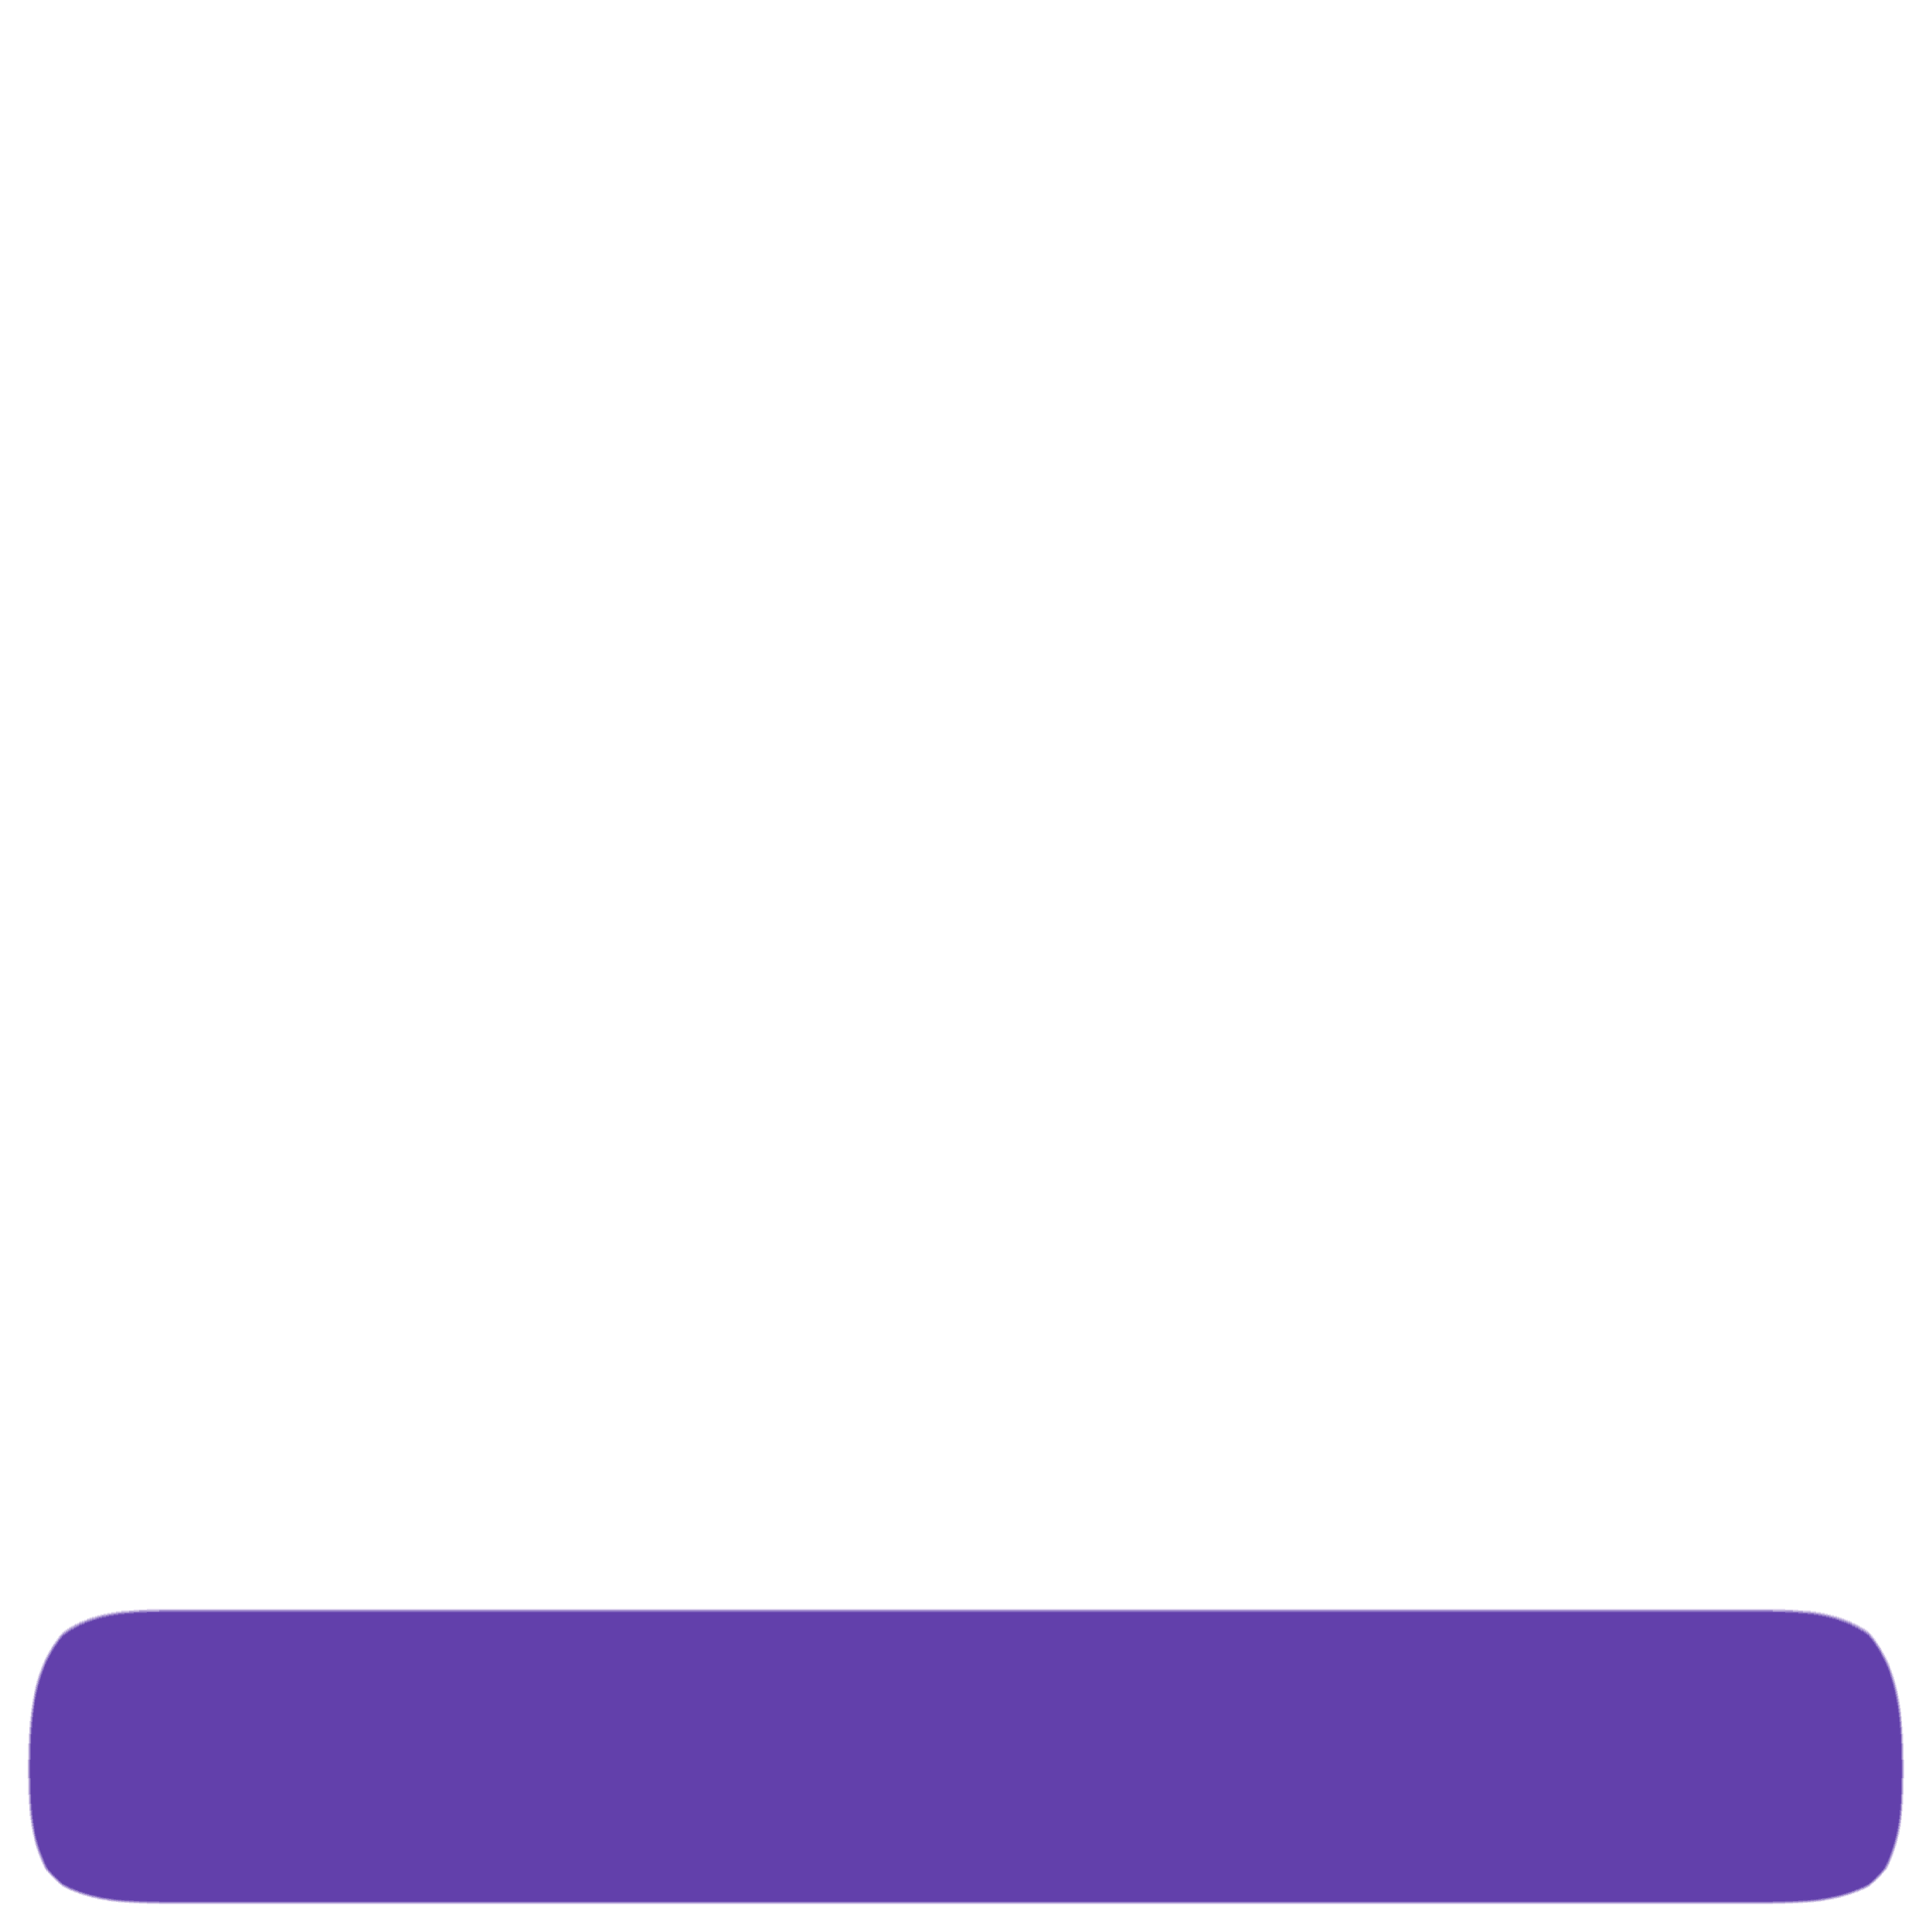
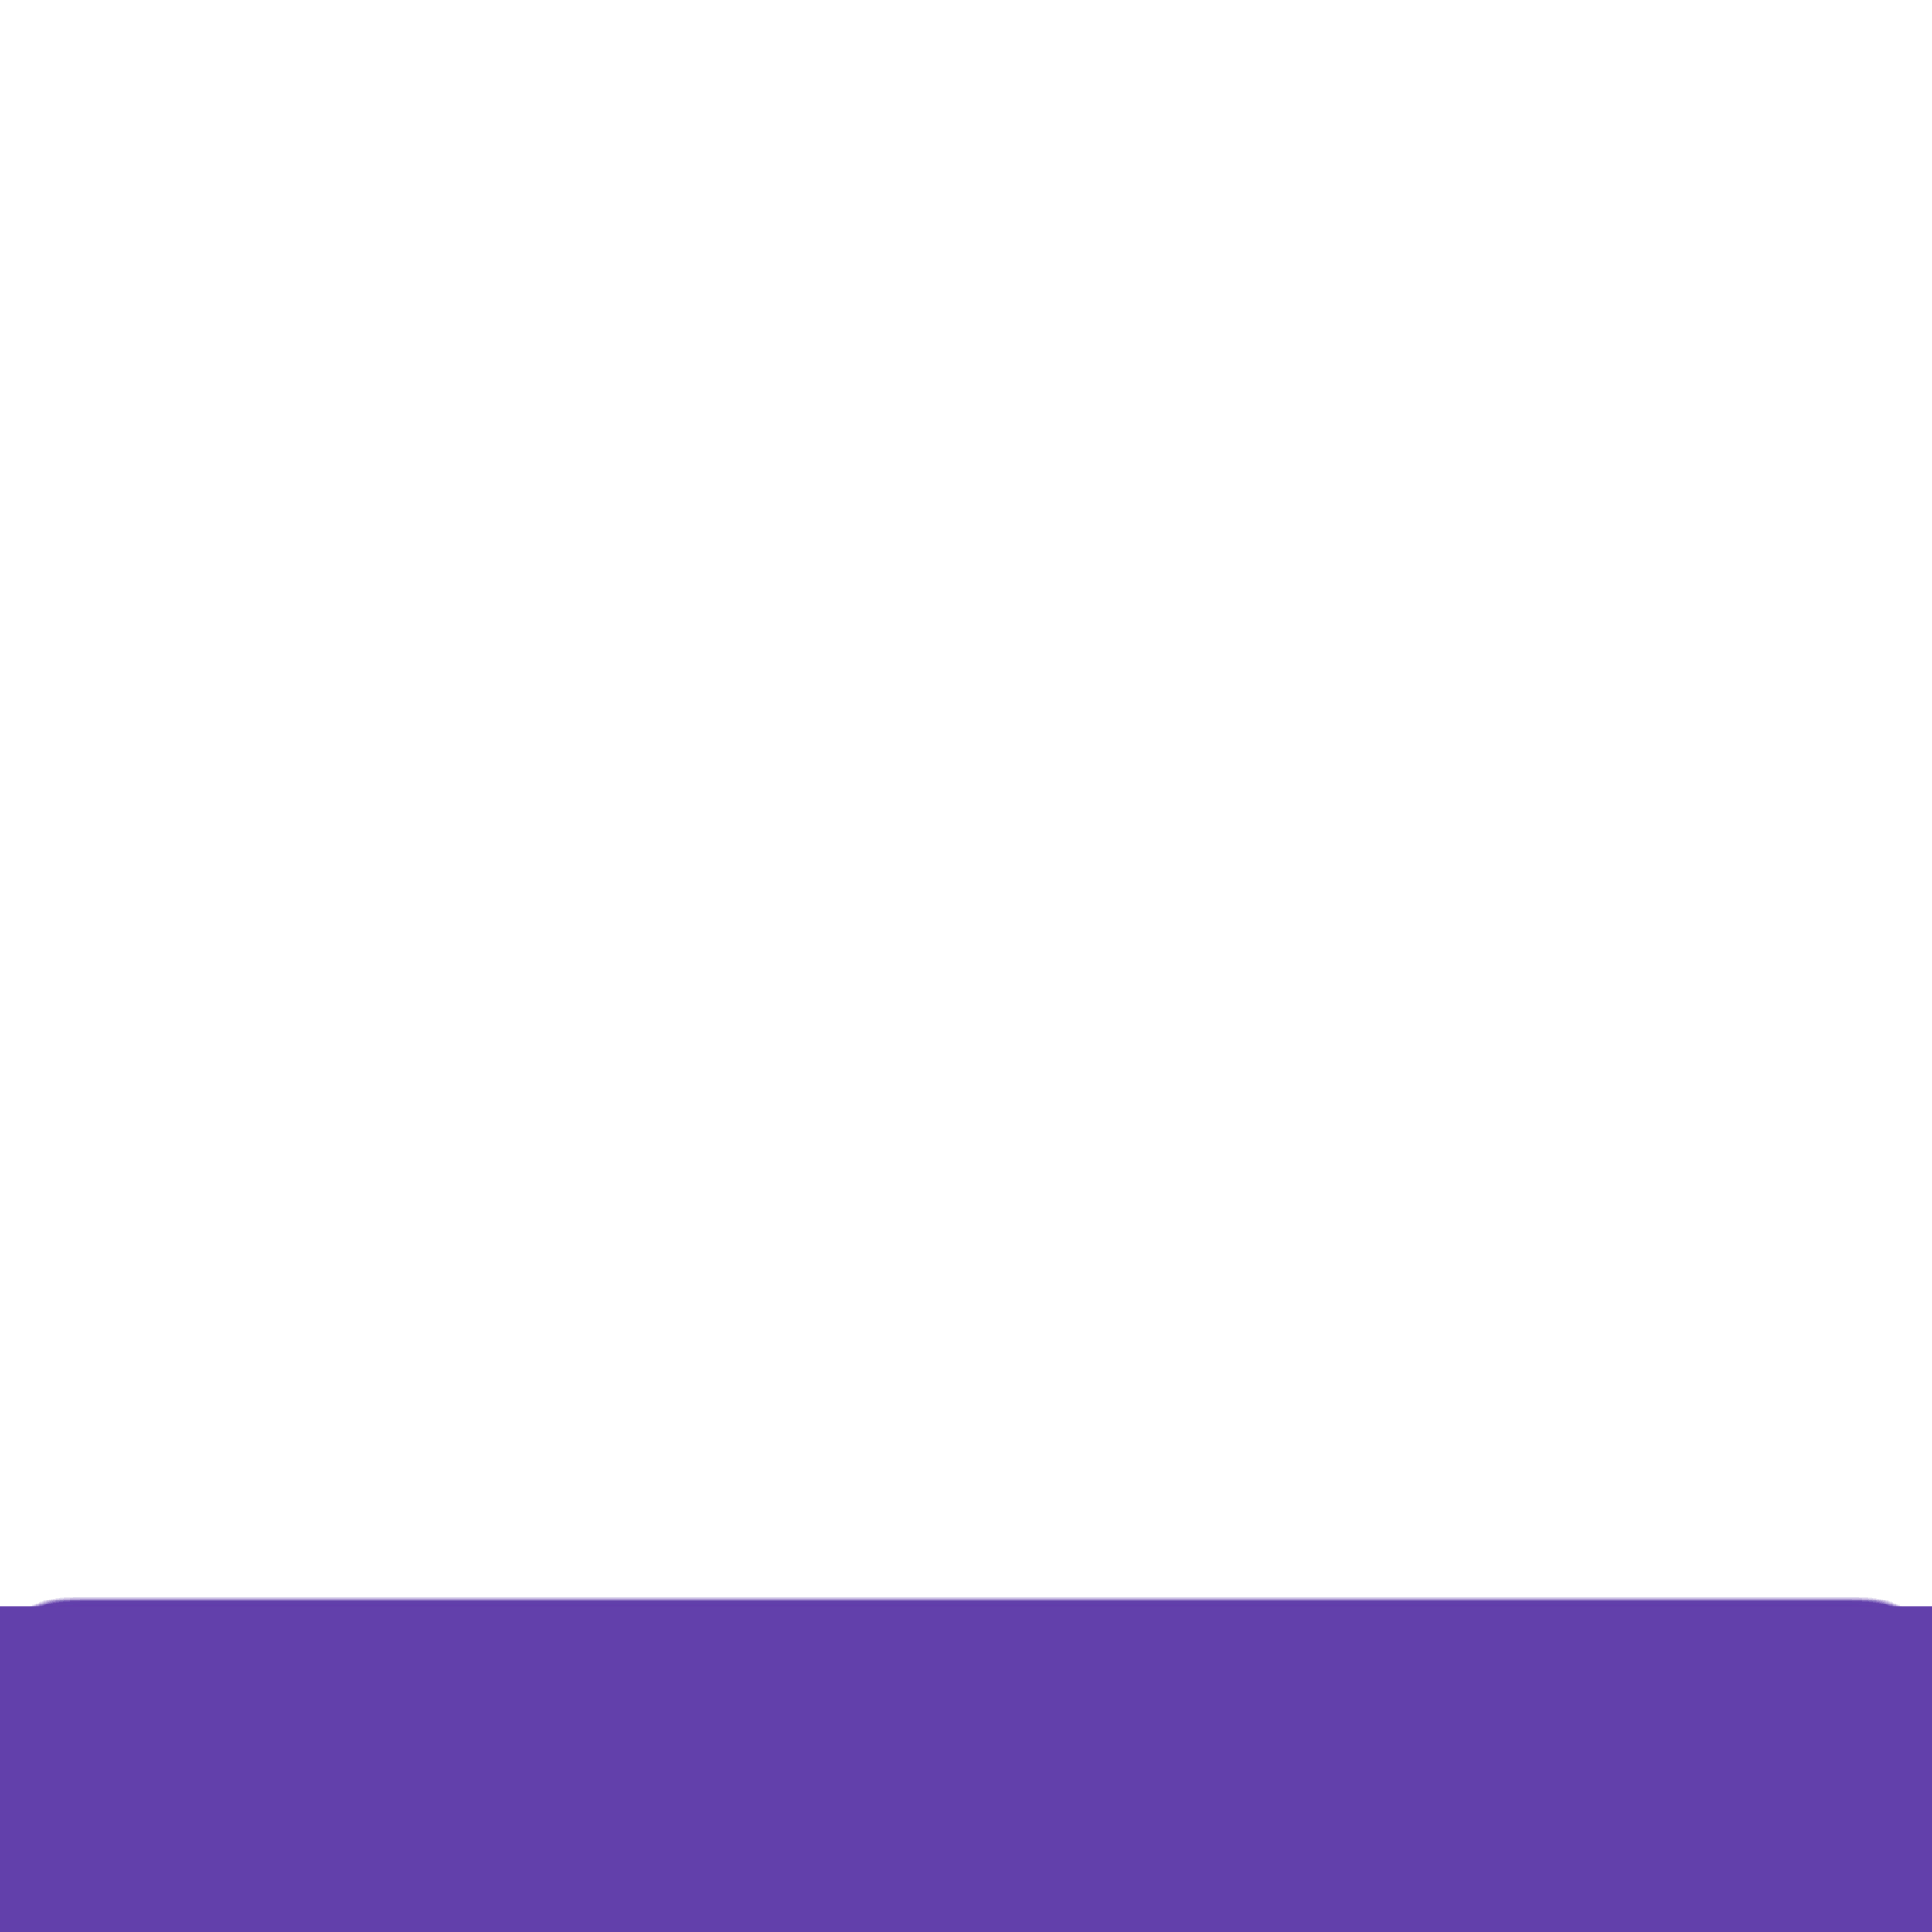
<svg xmlns="http://www.w3.org/2000/svg" width="581" height="581" viewBox="0 0 581 581" fill="none">
  <style>
.moveMe{
    animation: moveAnim 3000ms linear infinite;
    transform-box: fill-box;
    transform-origin: center;
}
@keyframes moveAnim{
    50%{transform: translateY(-100%) scale(1);}
    100%{transform: translateY(-300%) scale(0);}
}
</style>
  <g filter="url(#goo)">
    <rect x="-184" y="483" width="949" height="276" fill="#623FAB" />
    <circle class="moveMe" cx="290.5" cy="639.5" r="107.5" fill="#623FAB" />
  </g>
  <defs>
    <filter id="goo">
-       <feGaussianBlur in="SourceGraphic" stdDeviation="20" result="blur" />
-       <feColorMatrix in="blur" mode="matrix" values="1 0 0 0 0  0 1 0 0 0  0 0 1 0 0  0 0 0 39 -20" result="goo" />
-       <feComposite in="SourceGraphic" in2="goo" operator="atop" />
+       <feGaussianBlur in="SourceGraphic" stdDeviation="10" result="blur" />
+       <feColorMatrix in="blur" type="matrix" values="1 0 0 0 0  0 1 0 0 0  0 0 1 0 0  0 0 0 18 -7" result="goo" />
+       <feBlend in="SourceGraphic" in2="goo" />
    </filter>
  </defs>
</svg>
